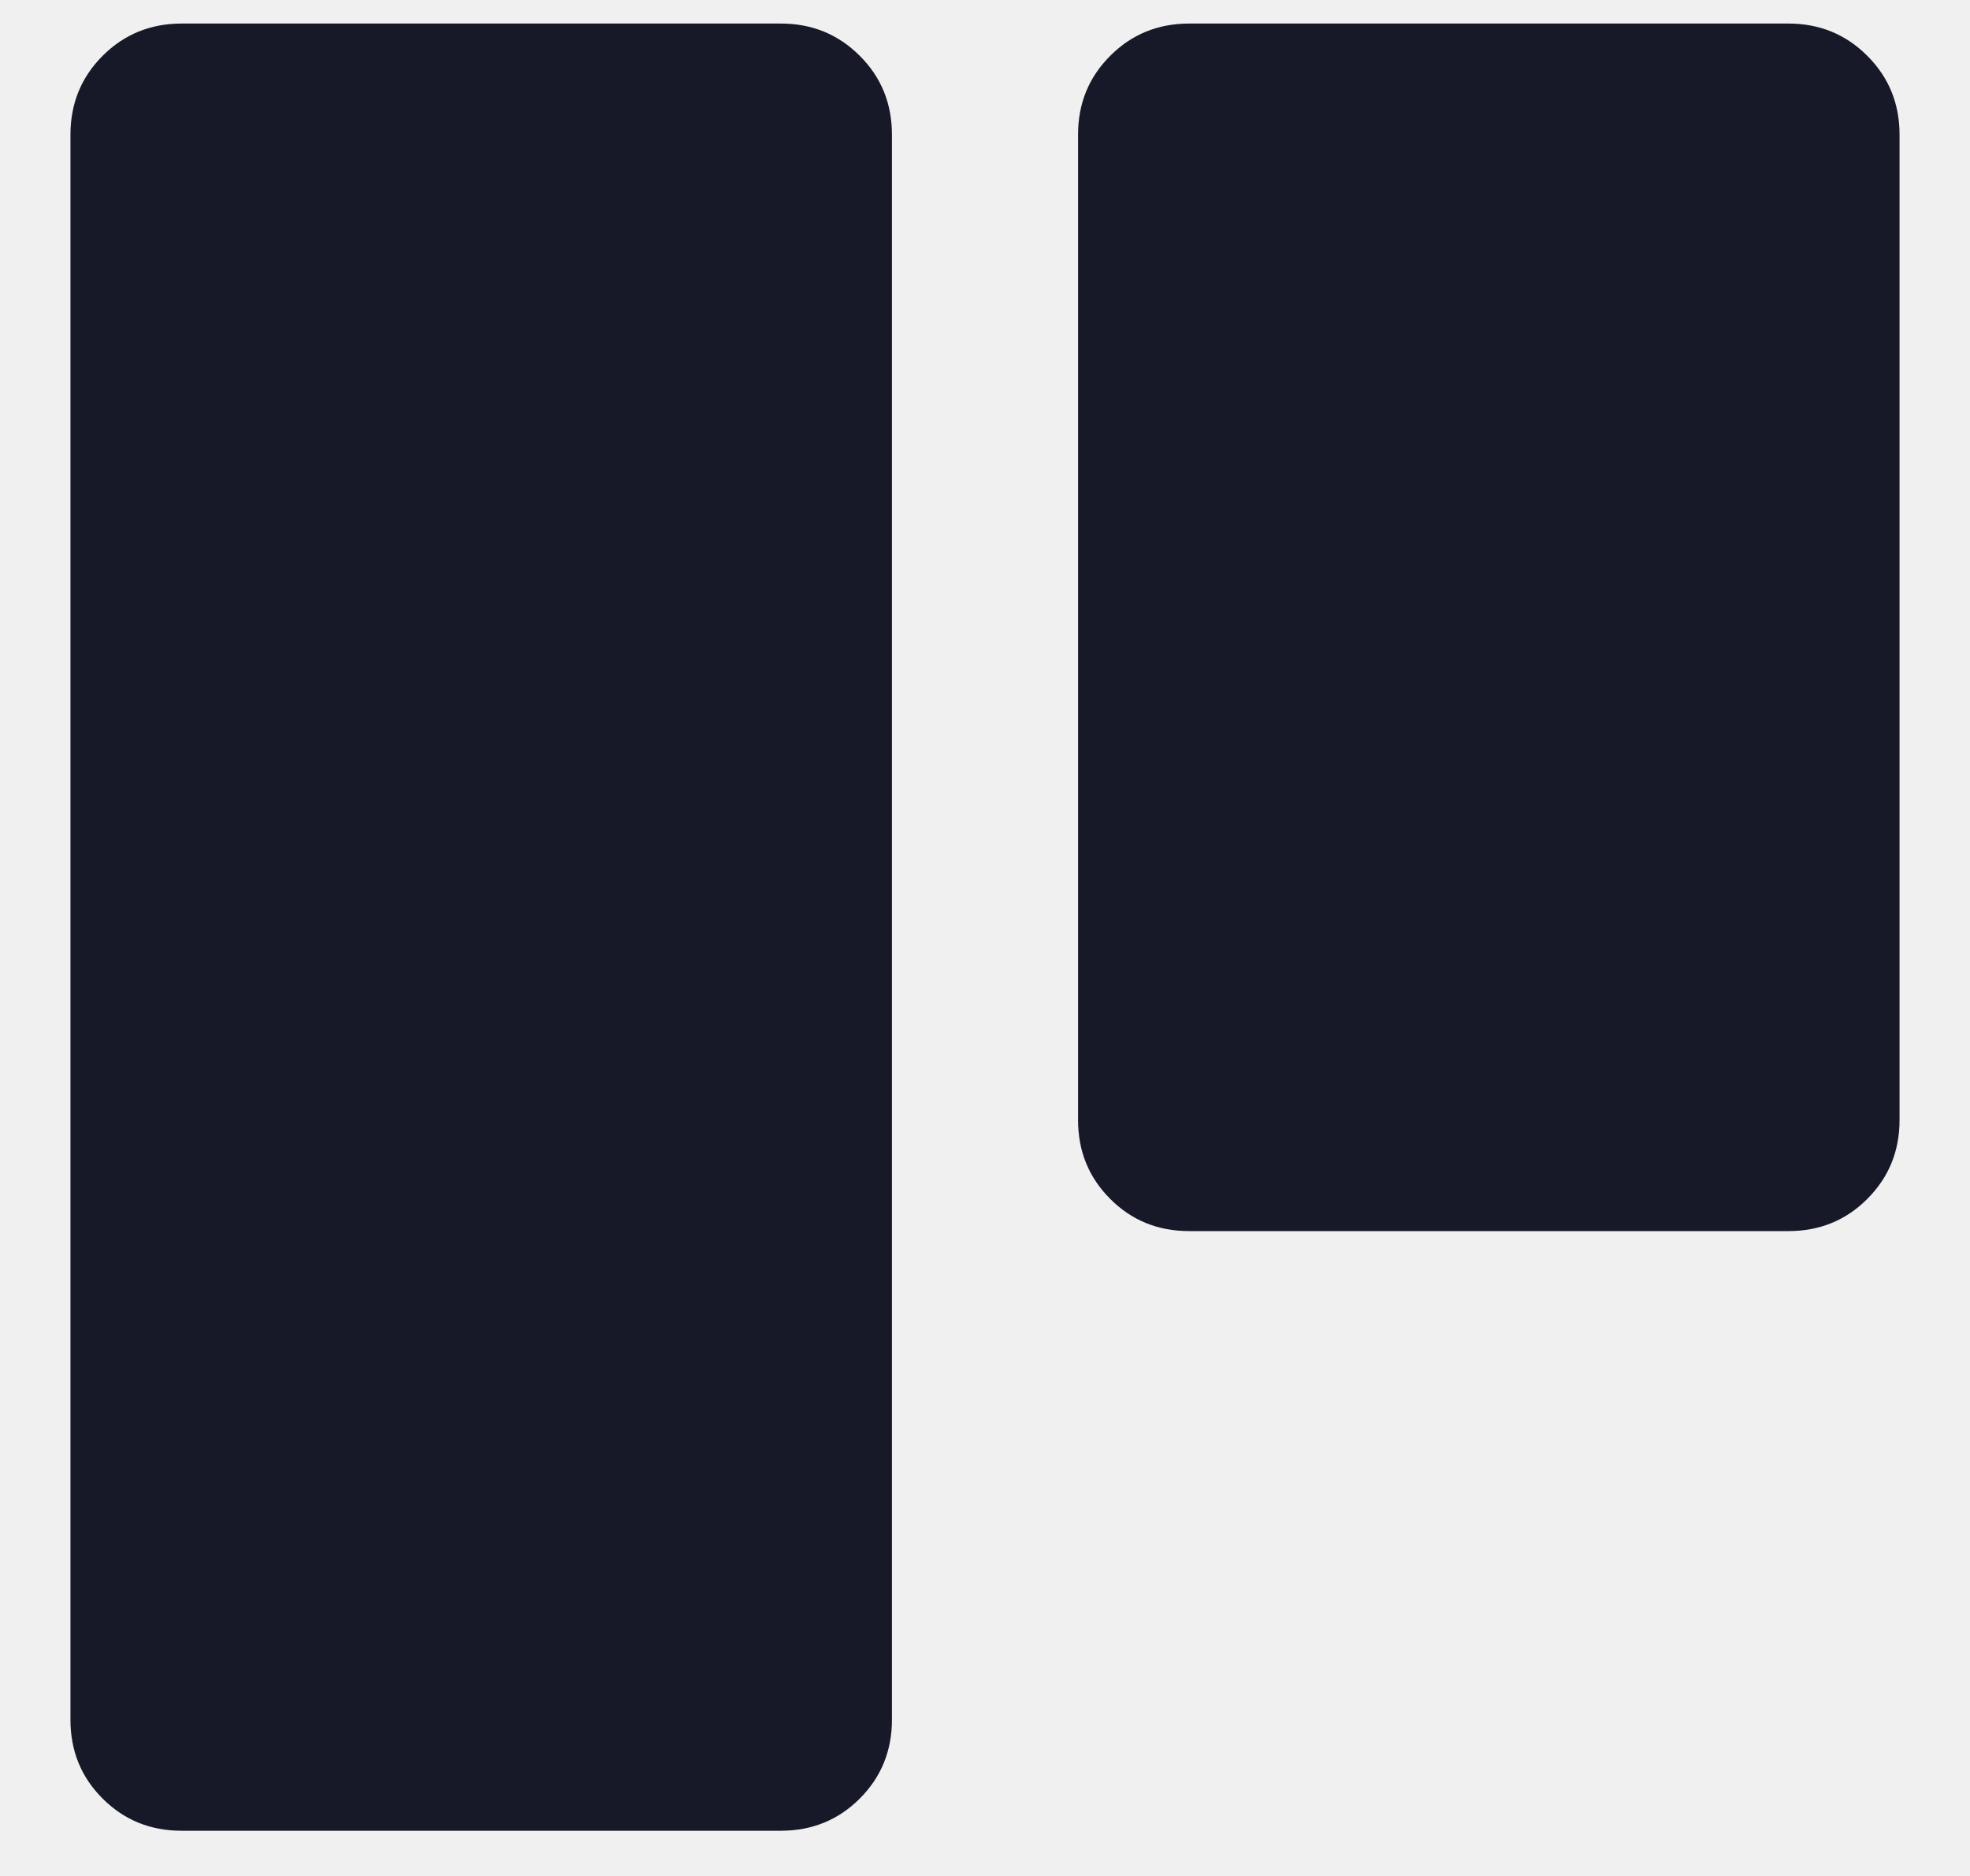
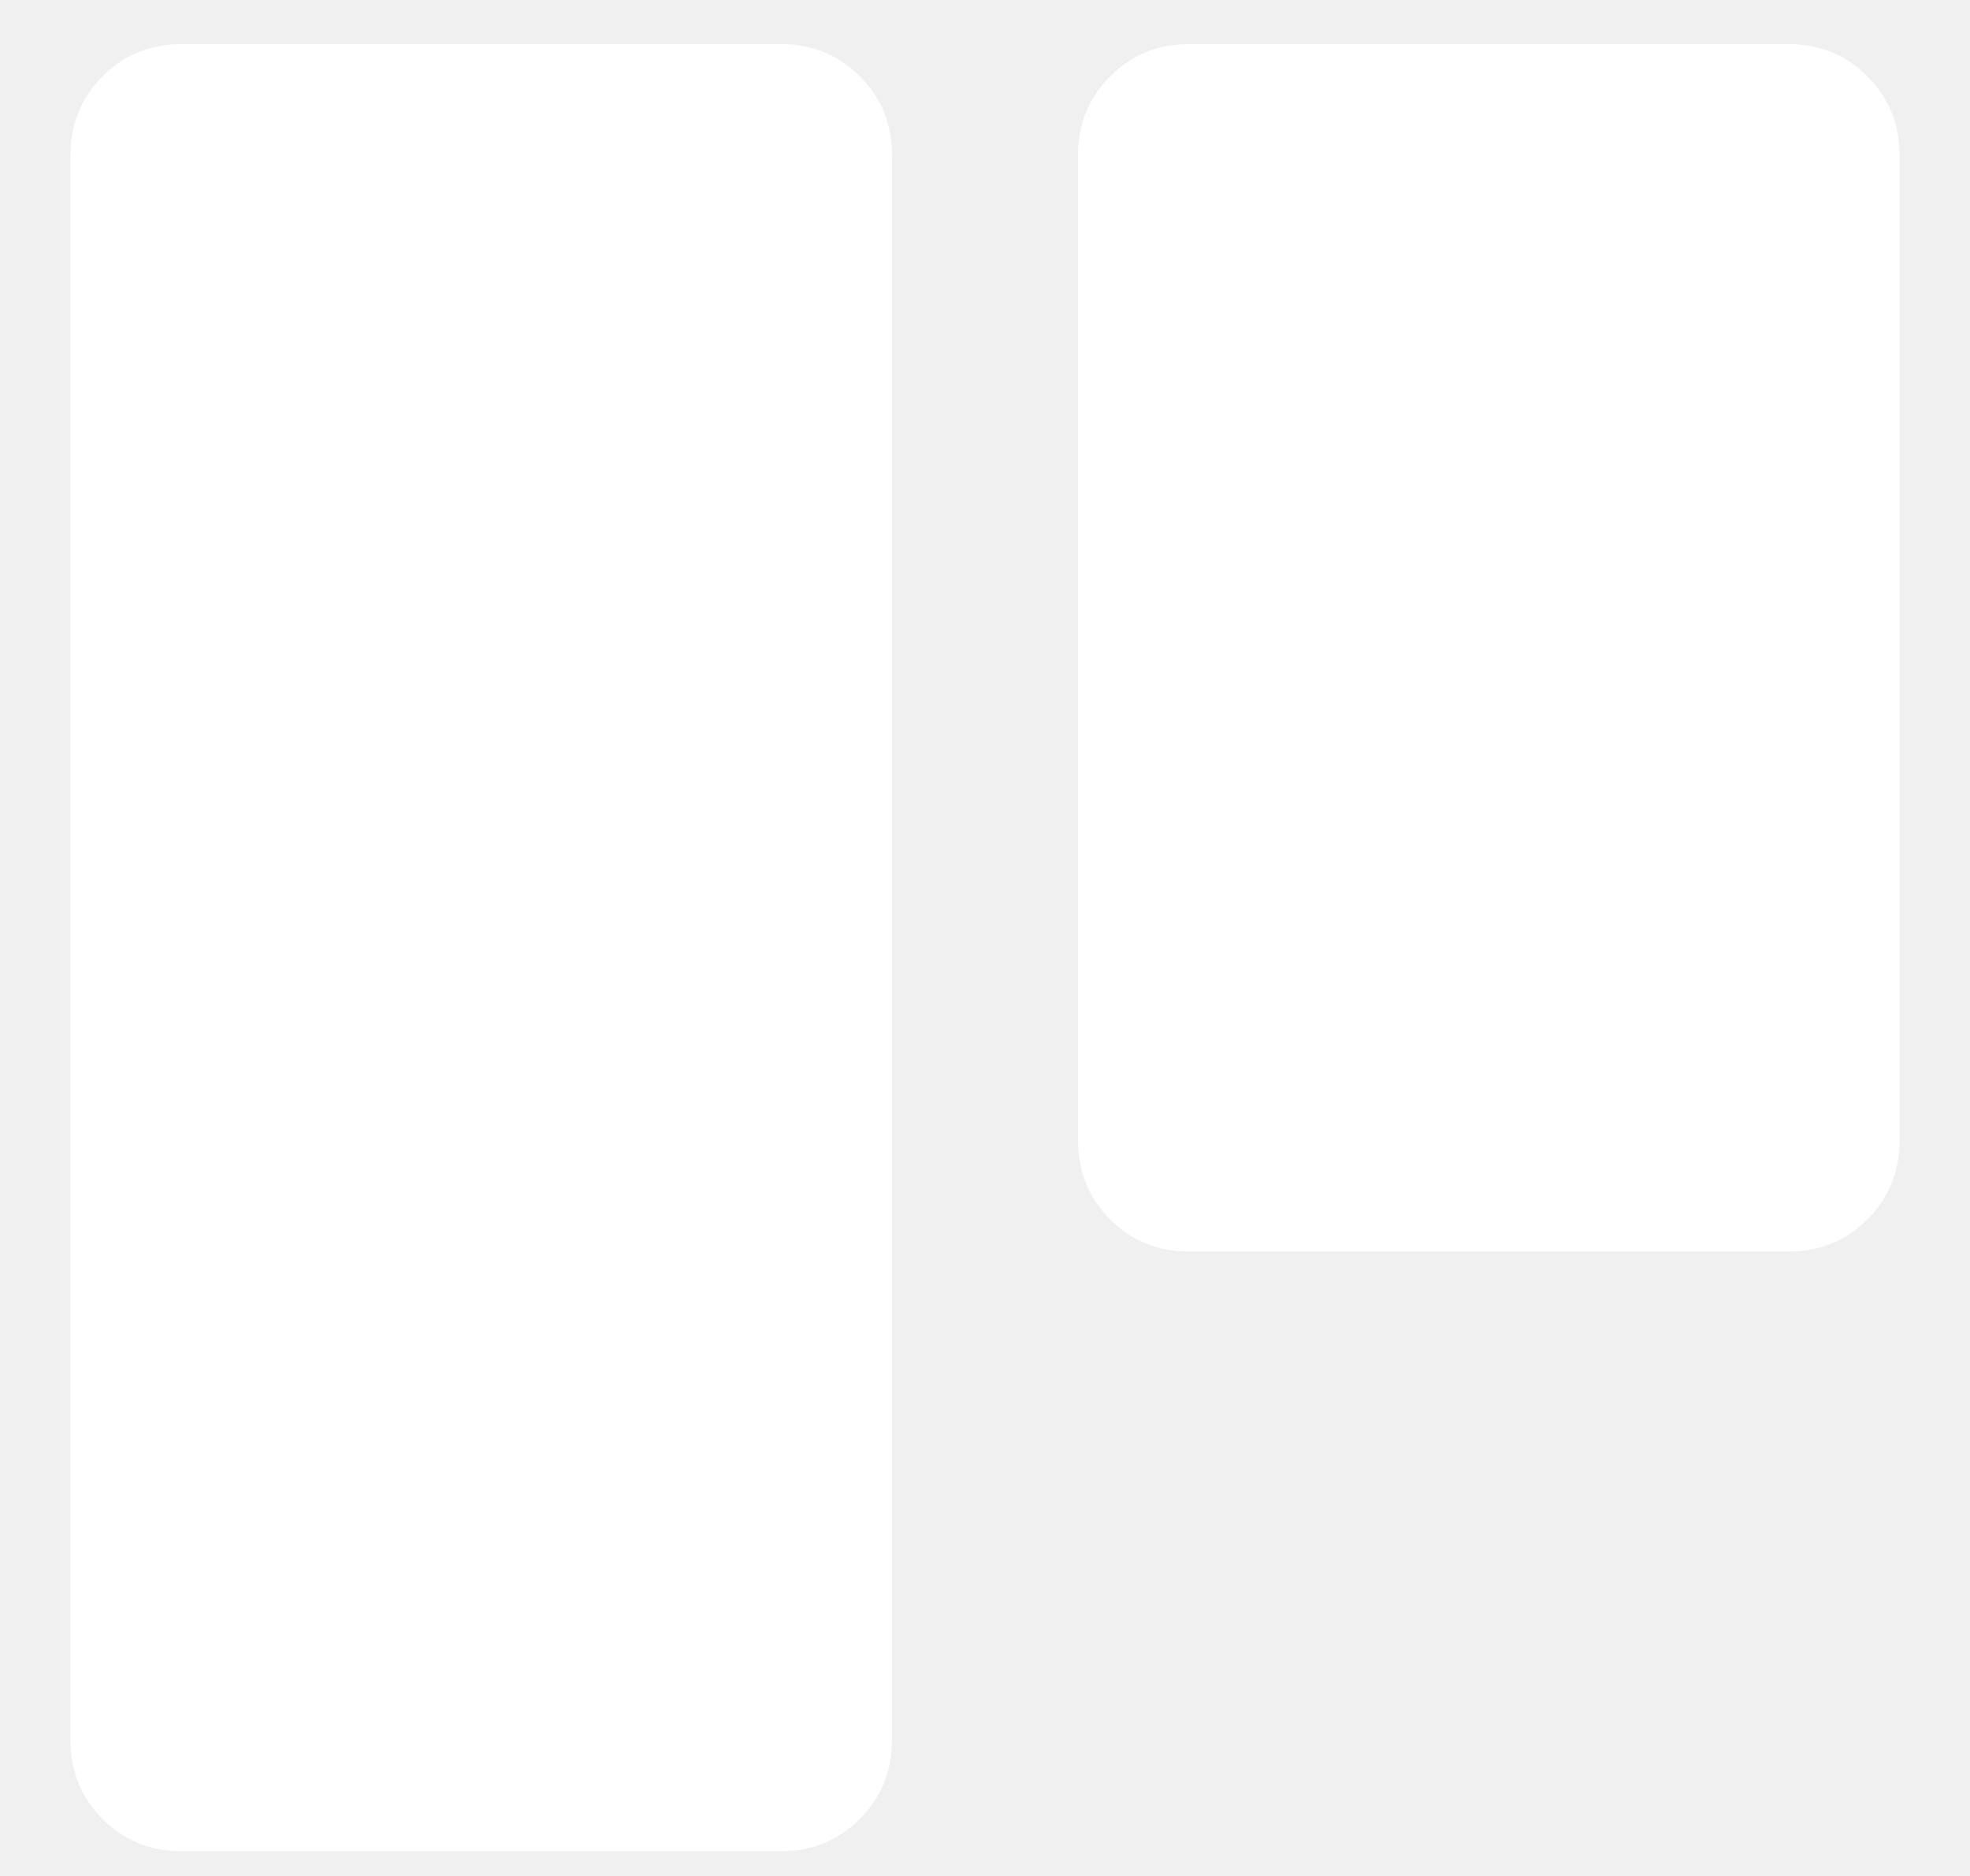
<svg xmlns="http://www.w3.org/2000/svg" width="21" height="20" viewBox="0 0 21 20" fill="none">
-   <path d="M12.677 13.125C12.344 13.125 12.063 13.011 11.835 12.782C11.606 12.553 11.492 12.273 11.492 11.94V1.436C11.492 1.104 11.606 0.823 11.835 0.595C12.063 0.366 12.344 0.251 12.677 0.251H19.064C19.396 0.251 19.677 0.366 19.905 0.595C20.134 0.823 20.249 1.104 20.249 1.436V11.94C20.249 12.273 20.134 12.553 19.905 12.782C19.677 13.011 19.396 13.125 19.064 13.125H12.677ZM1.936 19.518C1.603 19.518 1.323 19.404 1.094 19.175C0.865 18.947 0.751 18.666 0.751 18.334L0.751 1.436C0.751 1.104 0.866 0.823 1.094 0.595C1.323 0.366 1.604 0.251 1.936 0.251H8.323C8.656 0.251 8.936 0.366 9.165 0.595C9.394 0.823 9.508 1.104 9.508 1.436L9.508 18.334C9.508 18.666 9.393 18.947 9.165 19.175C8.936 19.404 8.655 19.518 8.323 19.518H1.936Z" fill="#171929" />
+   <path d="M12.677 13.343C12.344 13.343 12.063 13.229 11.835 13.001C11.606 12.772 11.492 12.491 11.492 12.159V1.655C11.492 1.322 11.606 1.042 11.835 0.813C12.063 0.584 12.344 0.47 12.677 0.47H19.064C19.396 0.47 19.677 0.584 19.905 0.813C20.134 1.042 20.249 1.322 20.249 1.655V12.159C20.249 12.491 20.134 12.772 19.905 13.001C19.677 13.229 19.396 13.343 19.064 13.343H12.677ZM1.936 19.737C1.603 19.737 1.323 19.622 1.094 19.393C0.865 19.165 0.751 18.884 0.751 18.552L0.751 1.655C0.751 1.322 0.866 1.042 1.094 0.813C1.323 0.584 1.604 0.47 1.936 0.47H8.323C8.656 0.47 8.936 0.584 9.165 0.813C9.394 1.042 9.508 1.322 9.508 1.655L9.508 18.552C9.508 18.884 9.393 19.165 9.165 19.393C8.936 19.622 8.655 19.737 8.323 19.737H1.936Z" fill="white" />
</svg>
